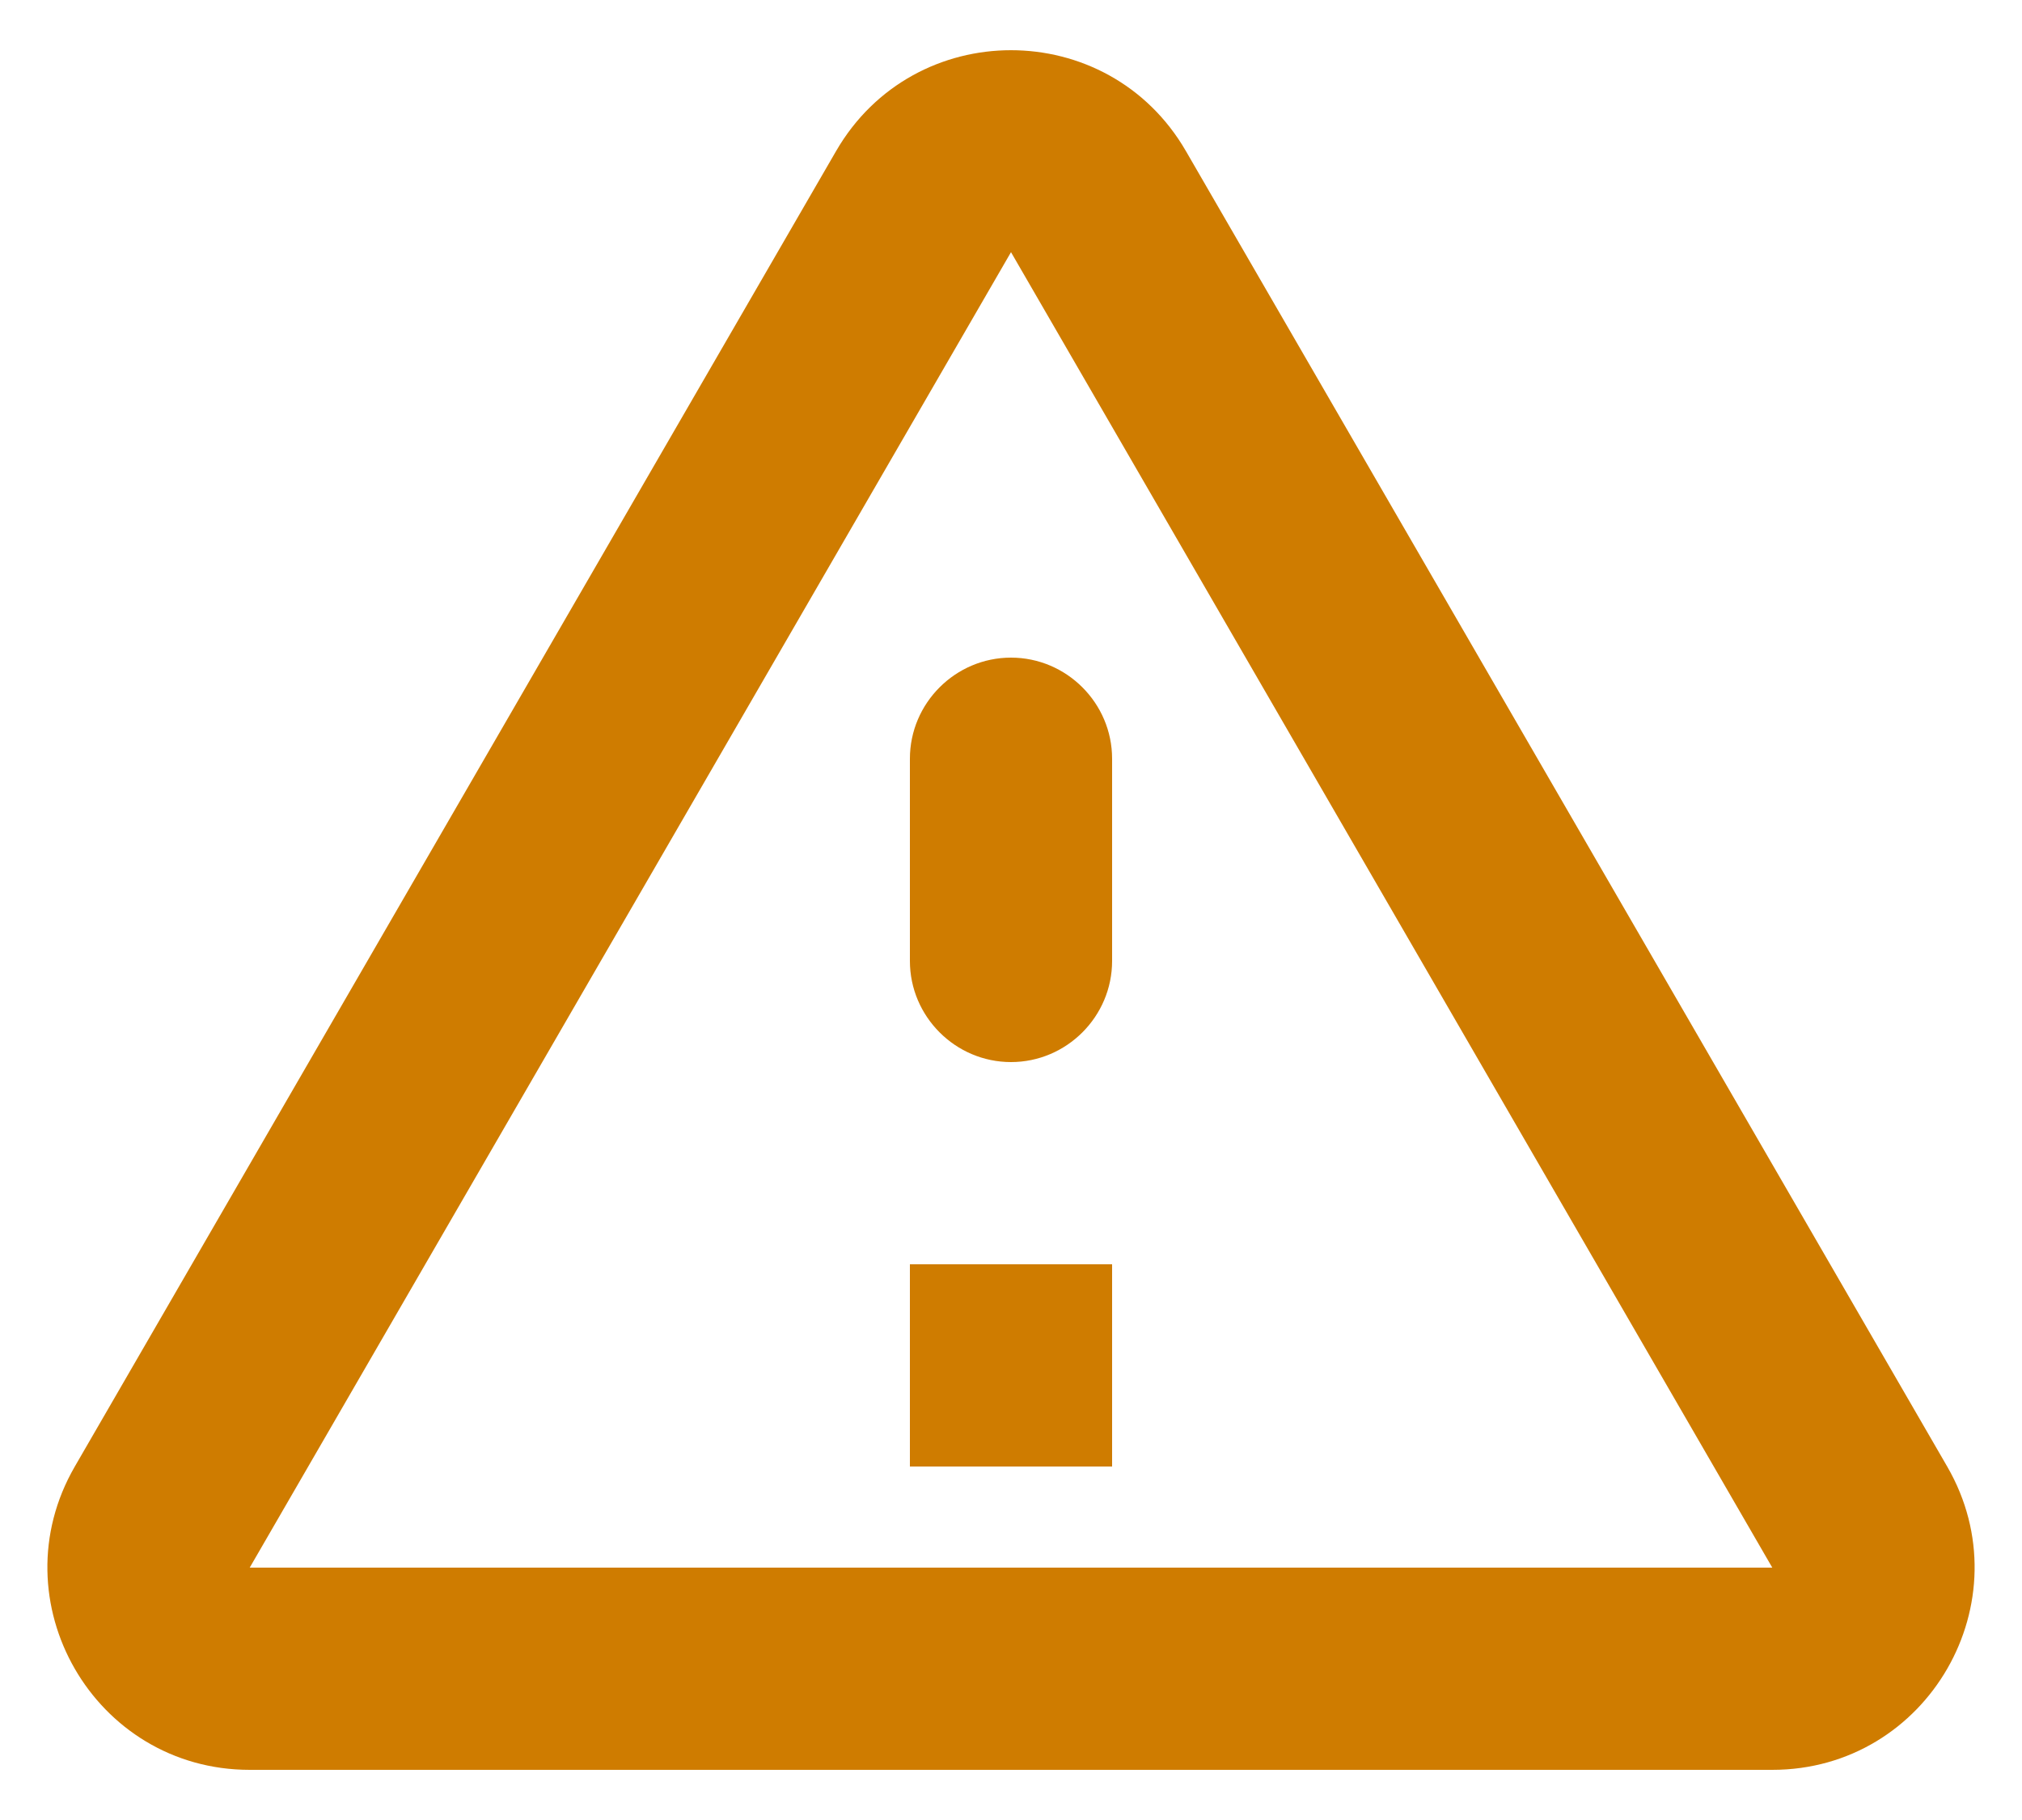
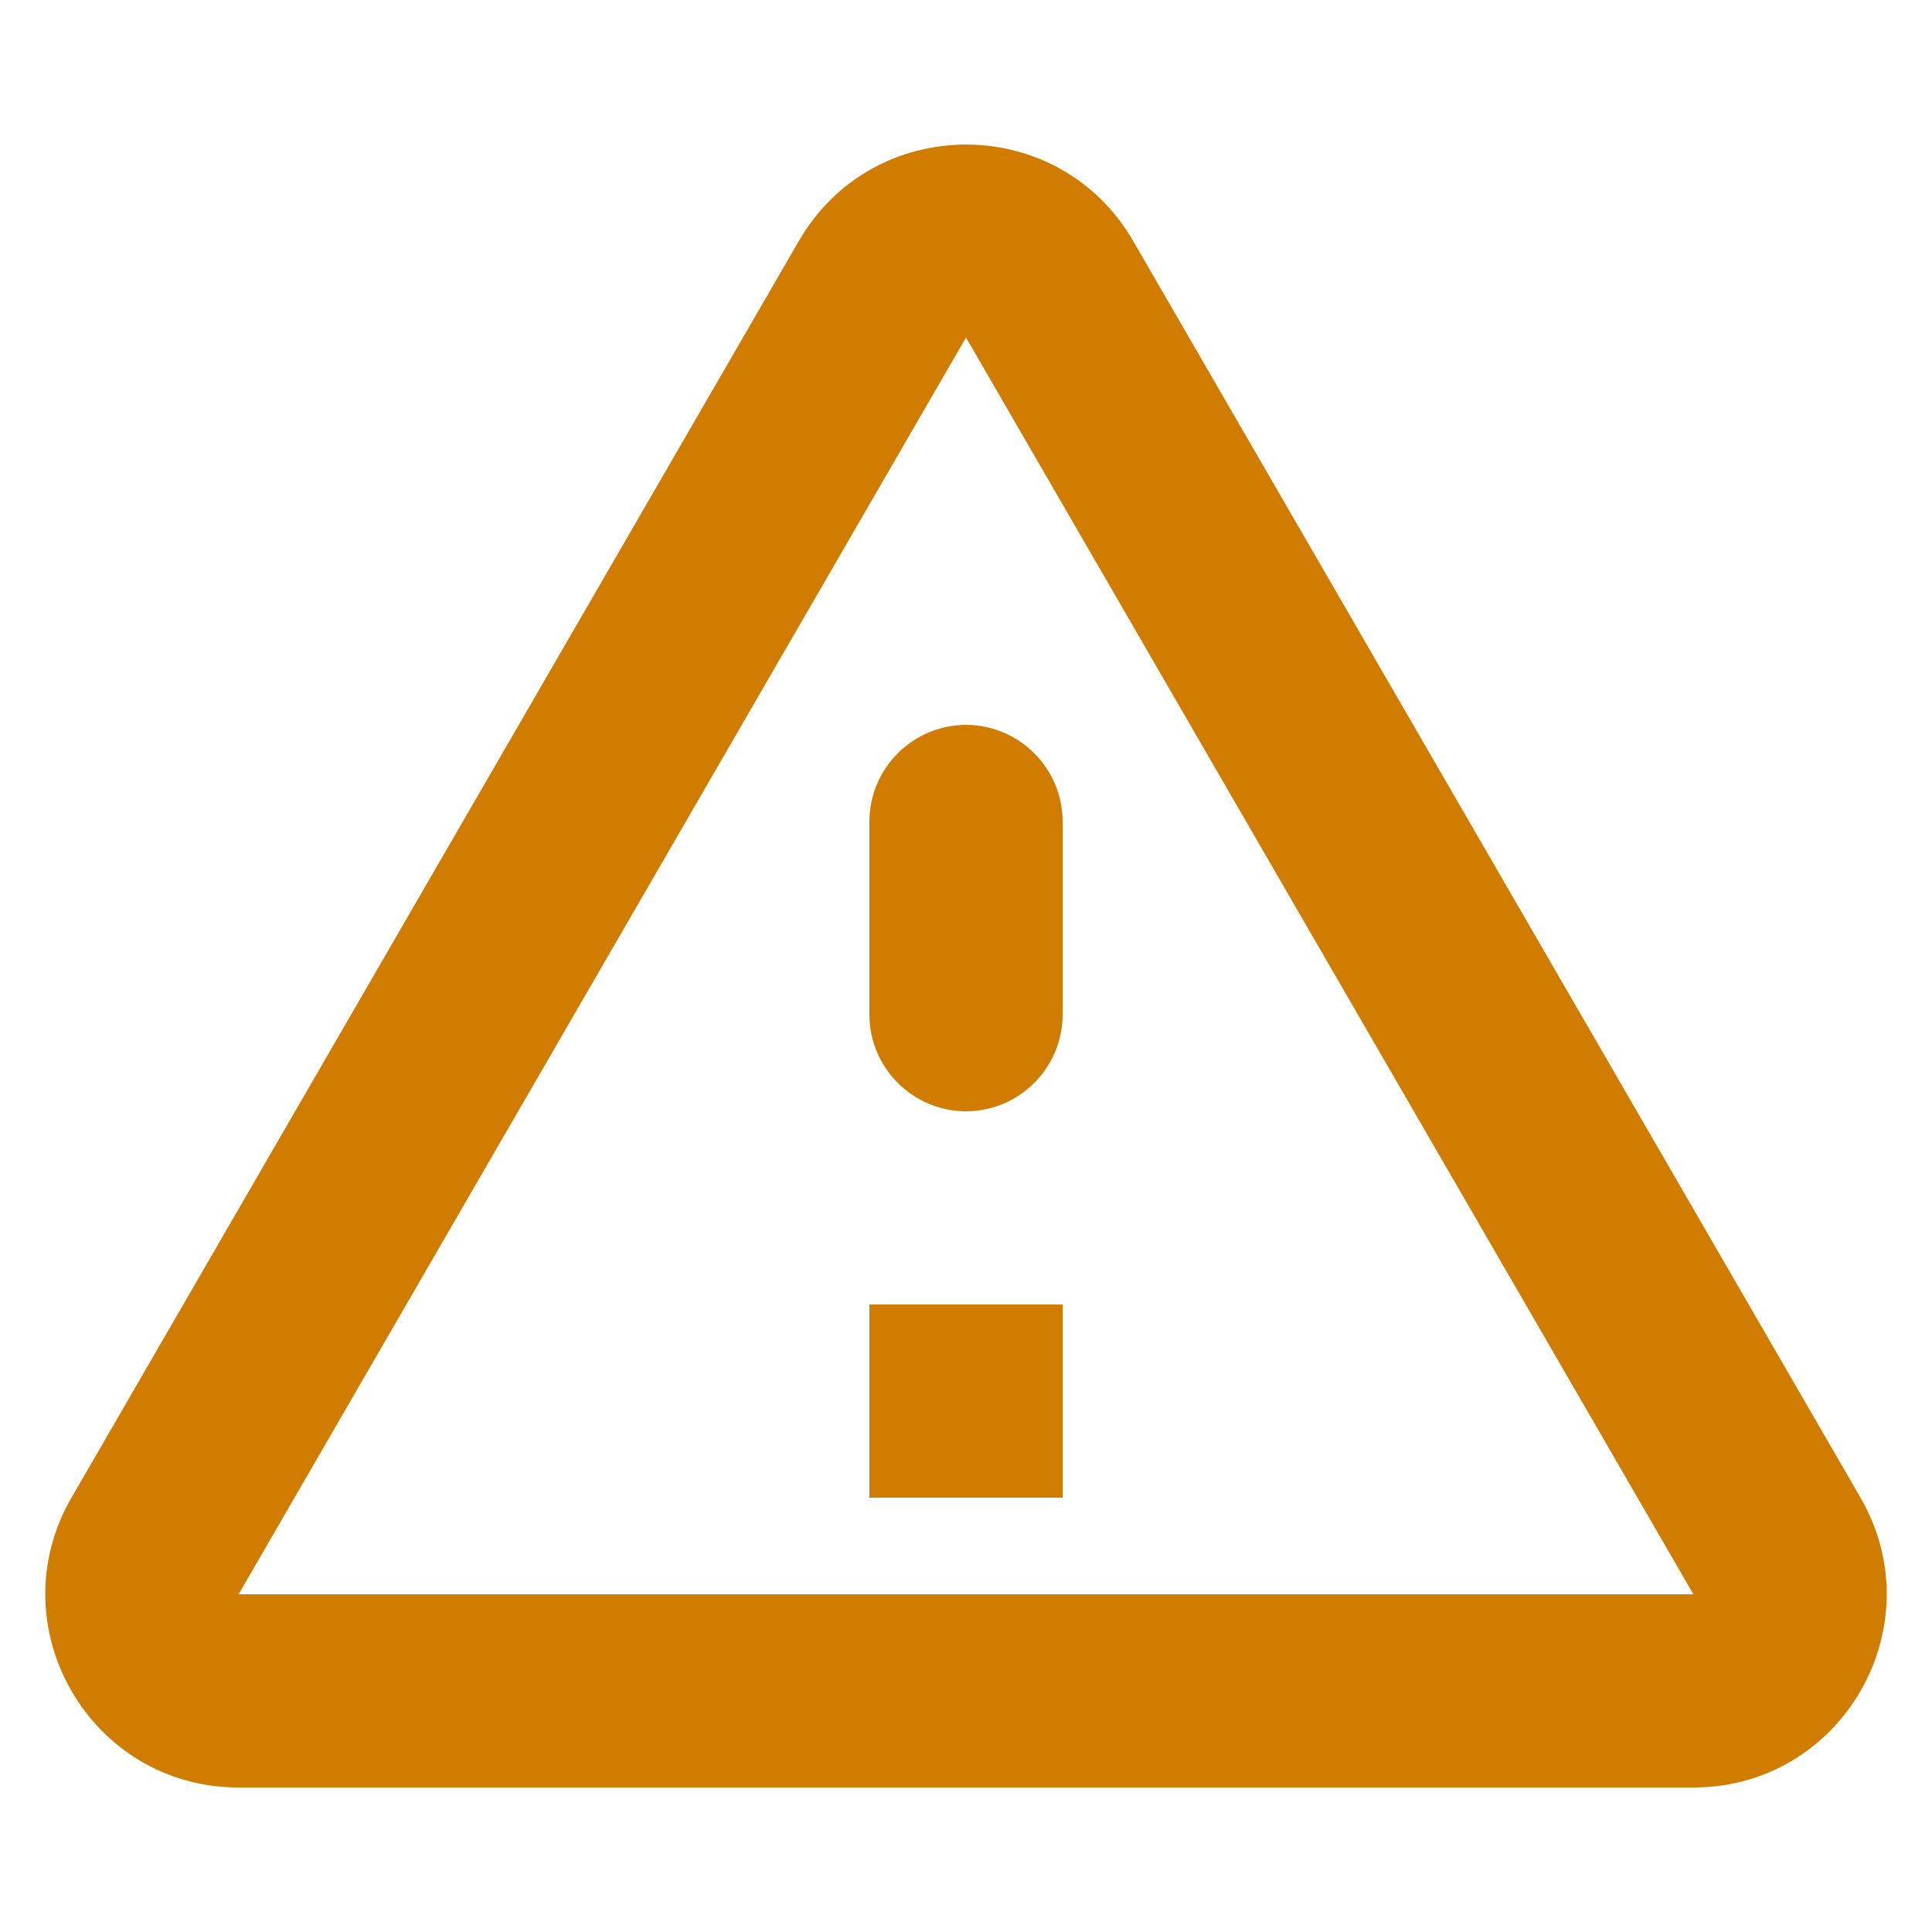
- <svg xmlns="http://www.w3.org/2000/svg" width="20" height="18" viewBox="0 0 20 18" fill="none">
+ <svg xmlns="http://www.w3.org/2000/svg" width="20" height="20" viewBox="0 0 20 18" fill="none">
  <path fill-rule="evenodd" clip-rule="evenodd" d="M2.47 17.504C0.93 17.504 -0.03 15.834 0.74 14.504L8.27 1.494C9.04 0.164 10.96 0.164 11.73 1.494L19.26 14.504C20.03 15.834 19.07 17.504 17.53 17.504H2.47ZM17.53 15.504L10 2.494L2.47 15.504H17.53ZM9 7.504V9.504C9 10.054 9.45 10.504 10 10.504C10.55 10.504 11 10.054 11 9.504V7.504C11 6.954 10.55 6.504 10 6.504C9.45 6.504 9 6.954 9 7.504ZM11 14.504V12.504H9V14.504H11Z" fill="#CF7C00" />
</svg>
